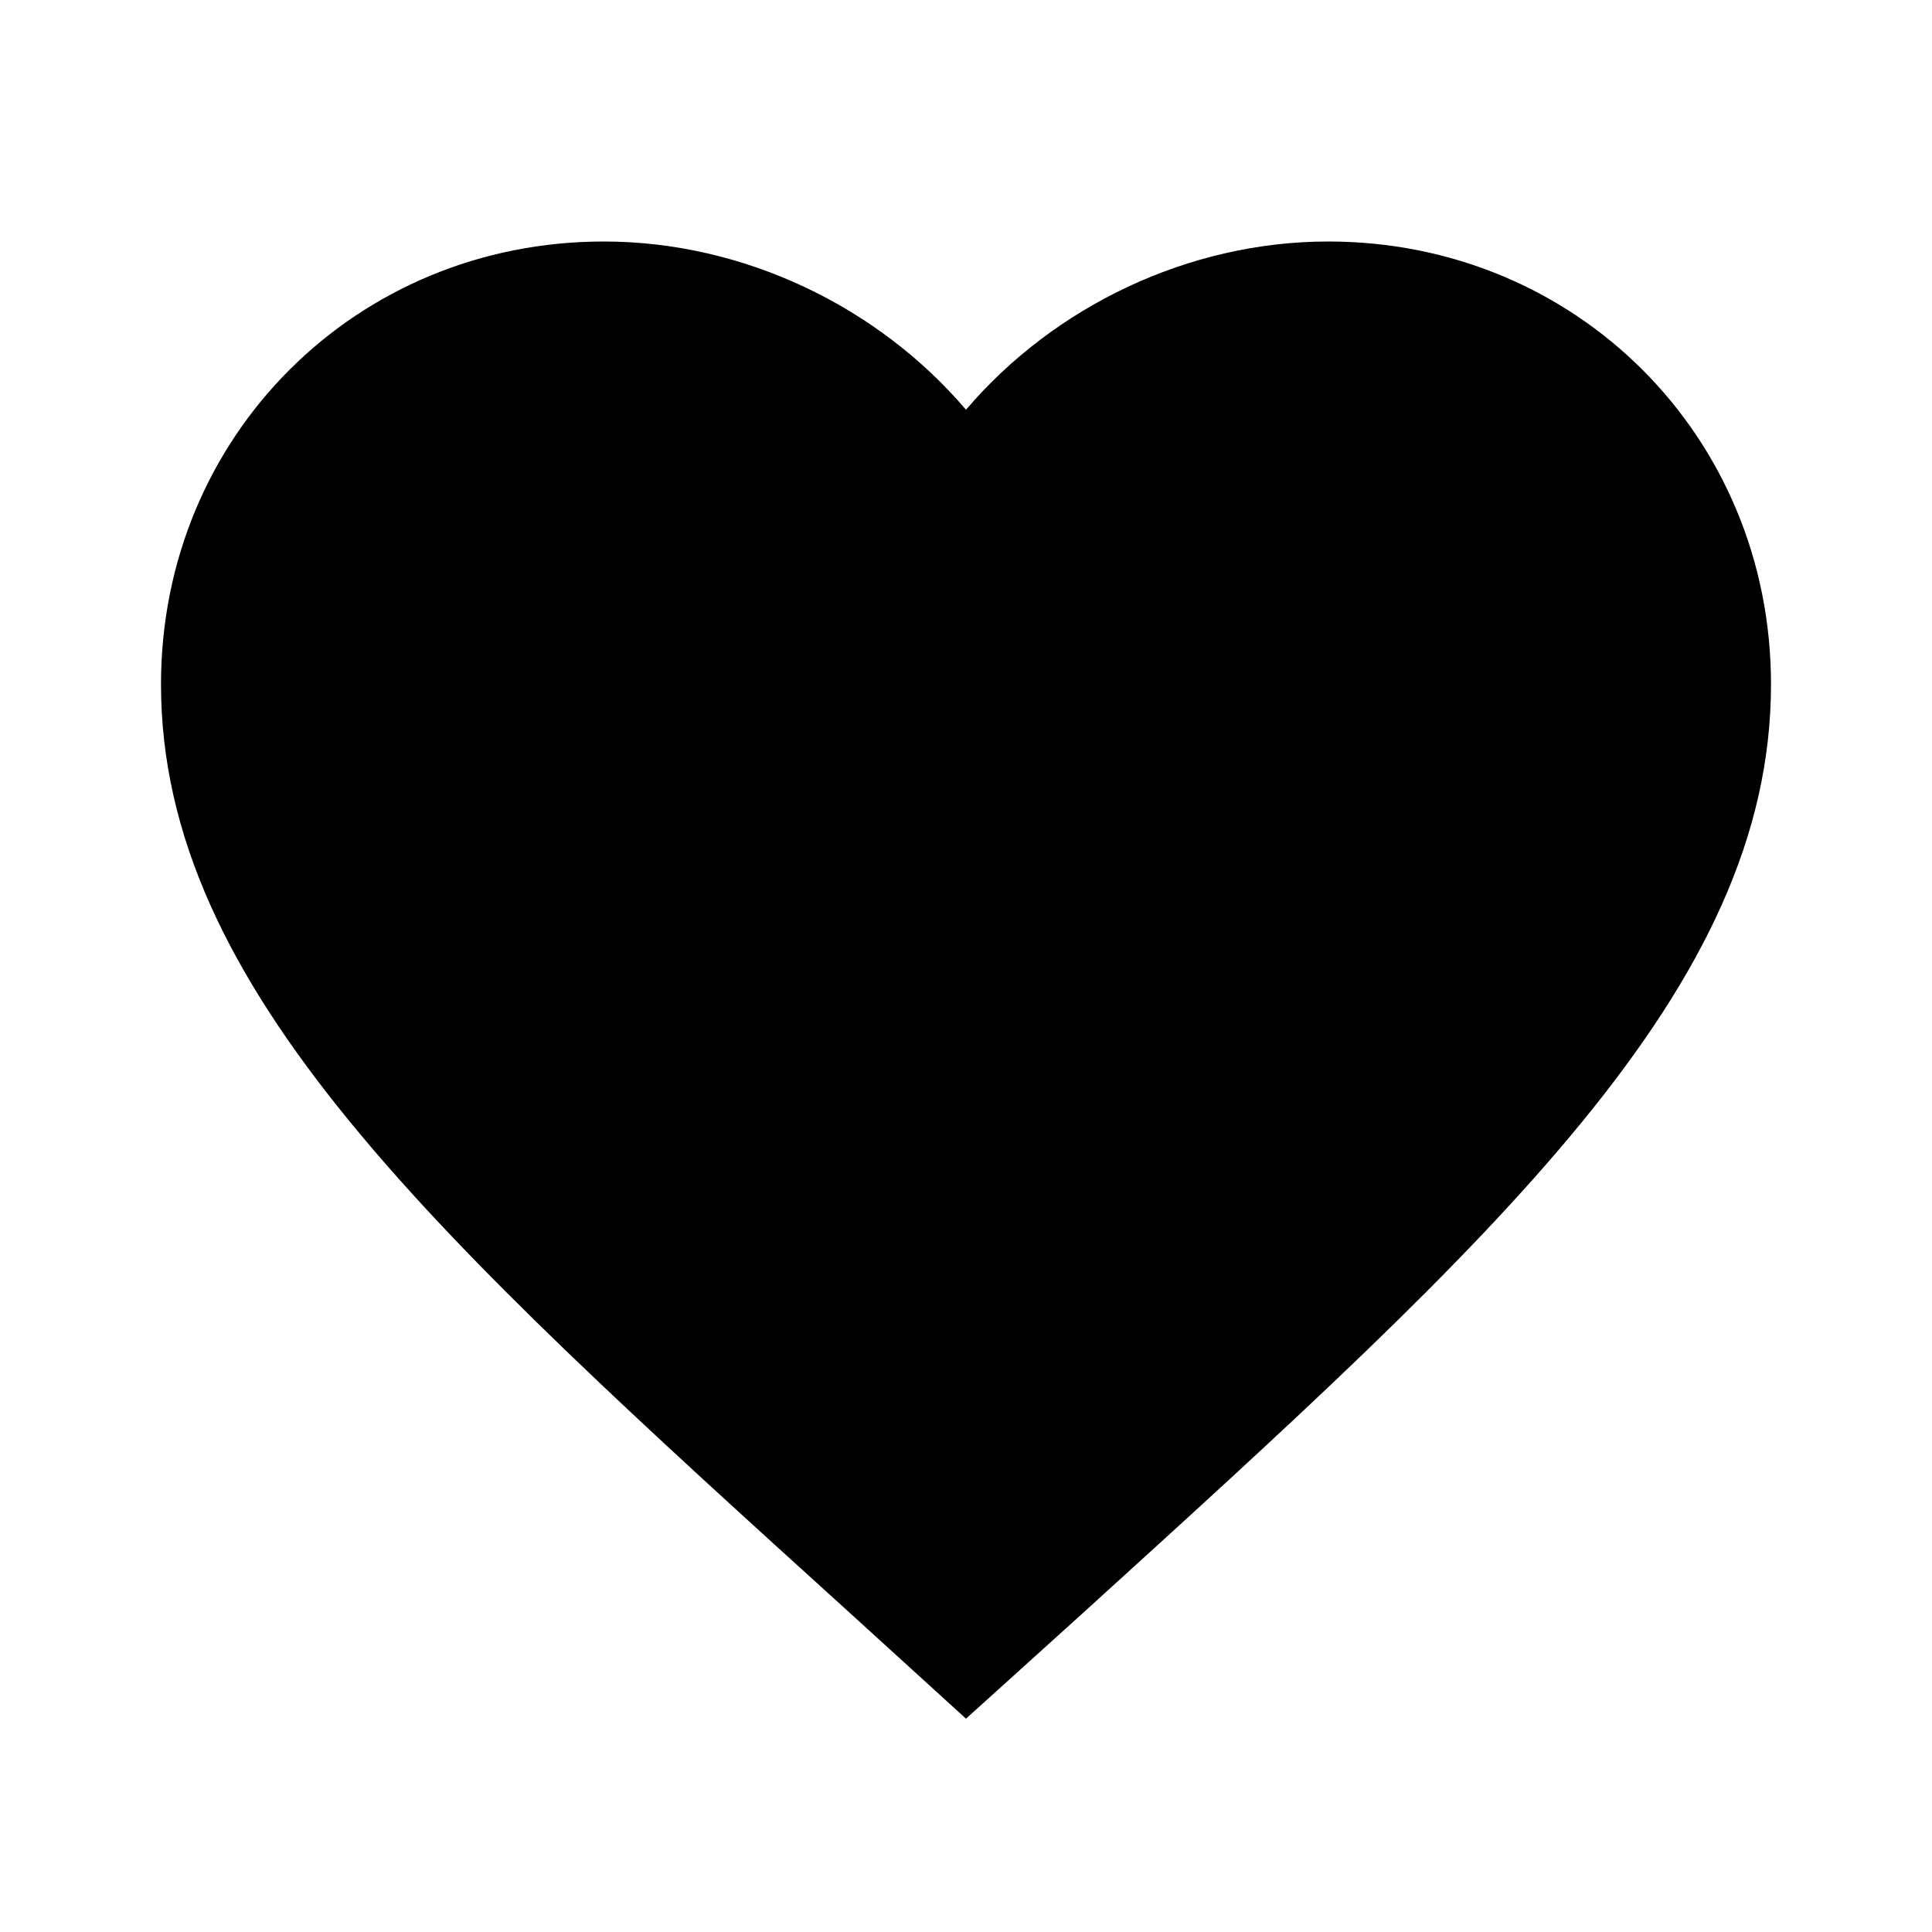
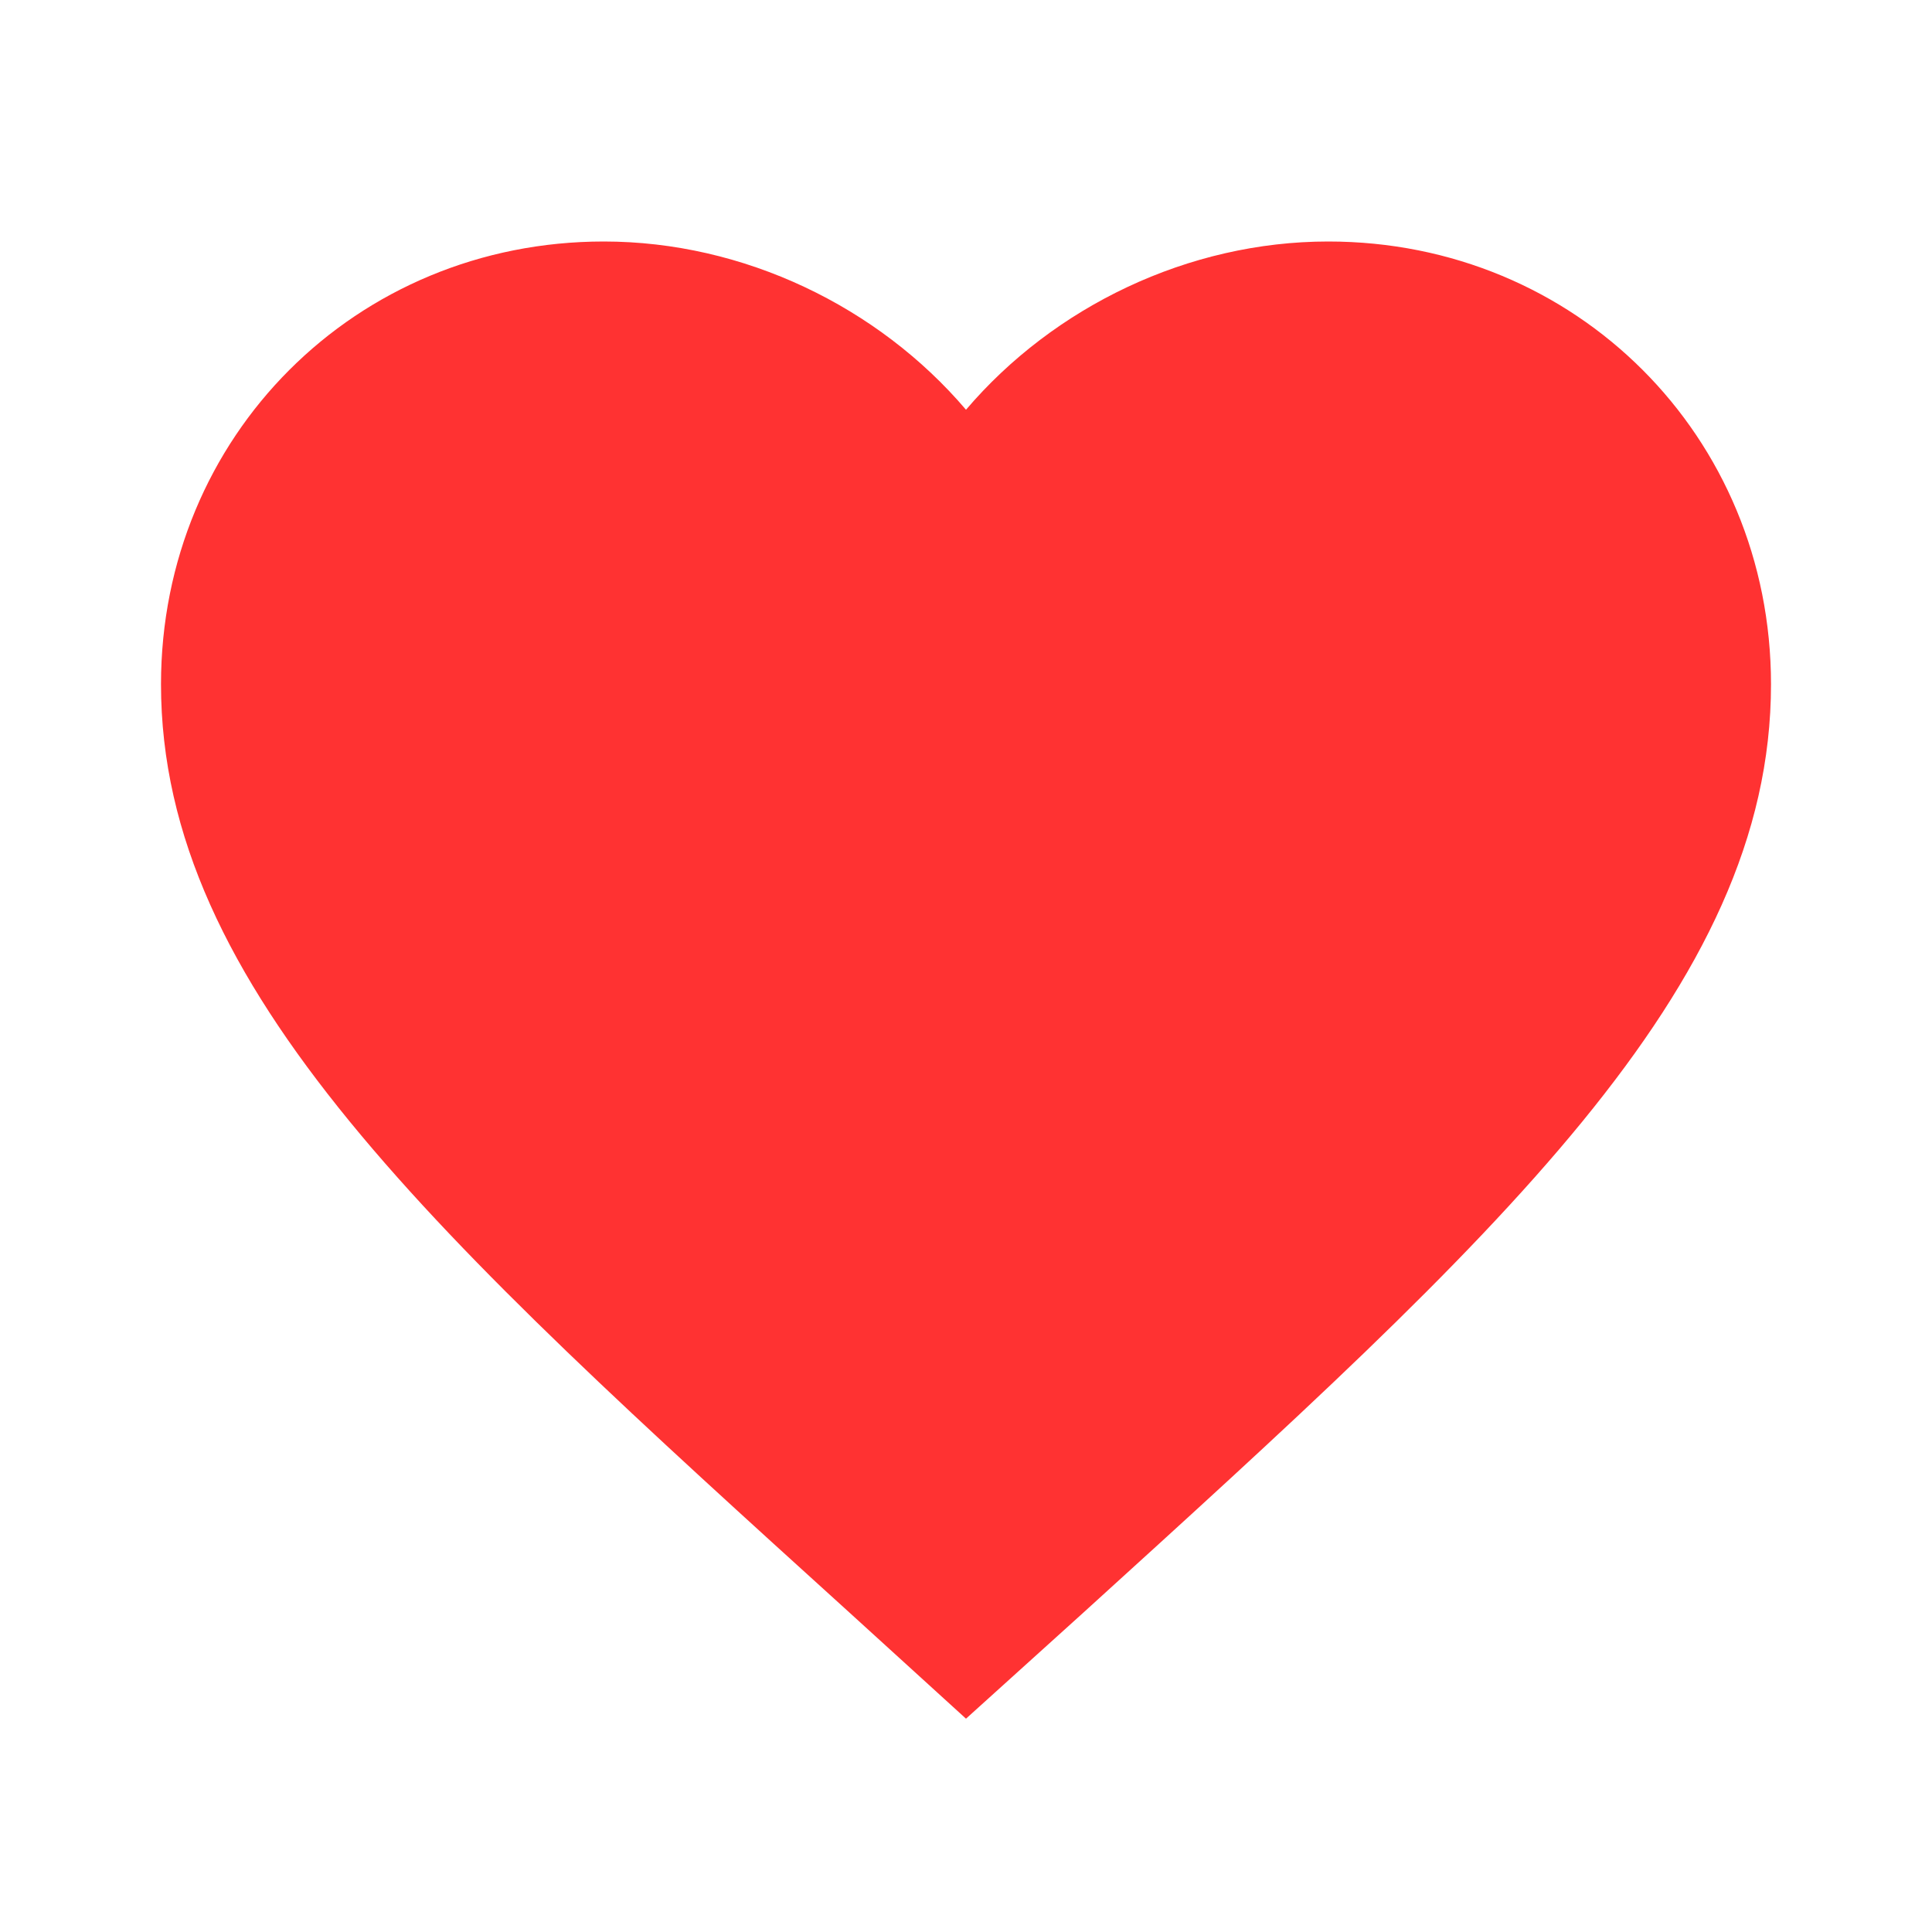
- <svg xmlns="http://www.w3.org/2000/svg" fill="#000000" height="24" viewBox="0 0 24 24" width="24">
+ <svg xmlns="http://www.w3.org/2000/svg" fill="#ff3232" height="24" viewBox="0 0 24 24" width="24">
  <path d="M0 0h24v24H0z" fill="none" />
  <path d="M12 21.35l-1.45-1.32C5.4 15.36 2 12.28 2 8.5 2 5.42 4.42 3 7.5 3c1.74 0 3.41.81 4.5 2.09C13.09 3.81 14.76 3 16.5 3 19.58 3 22 5.42 22 8.5c0 3.78-3.4 6.86-8.55 11.54L12 21.35z" />
</svg>
